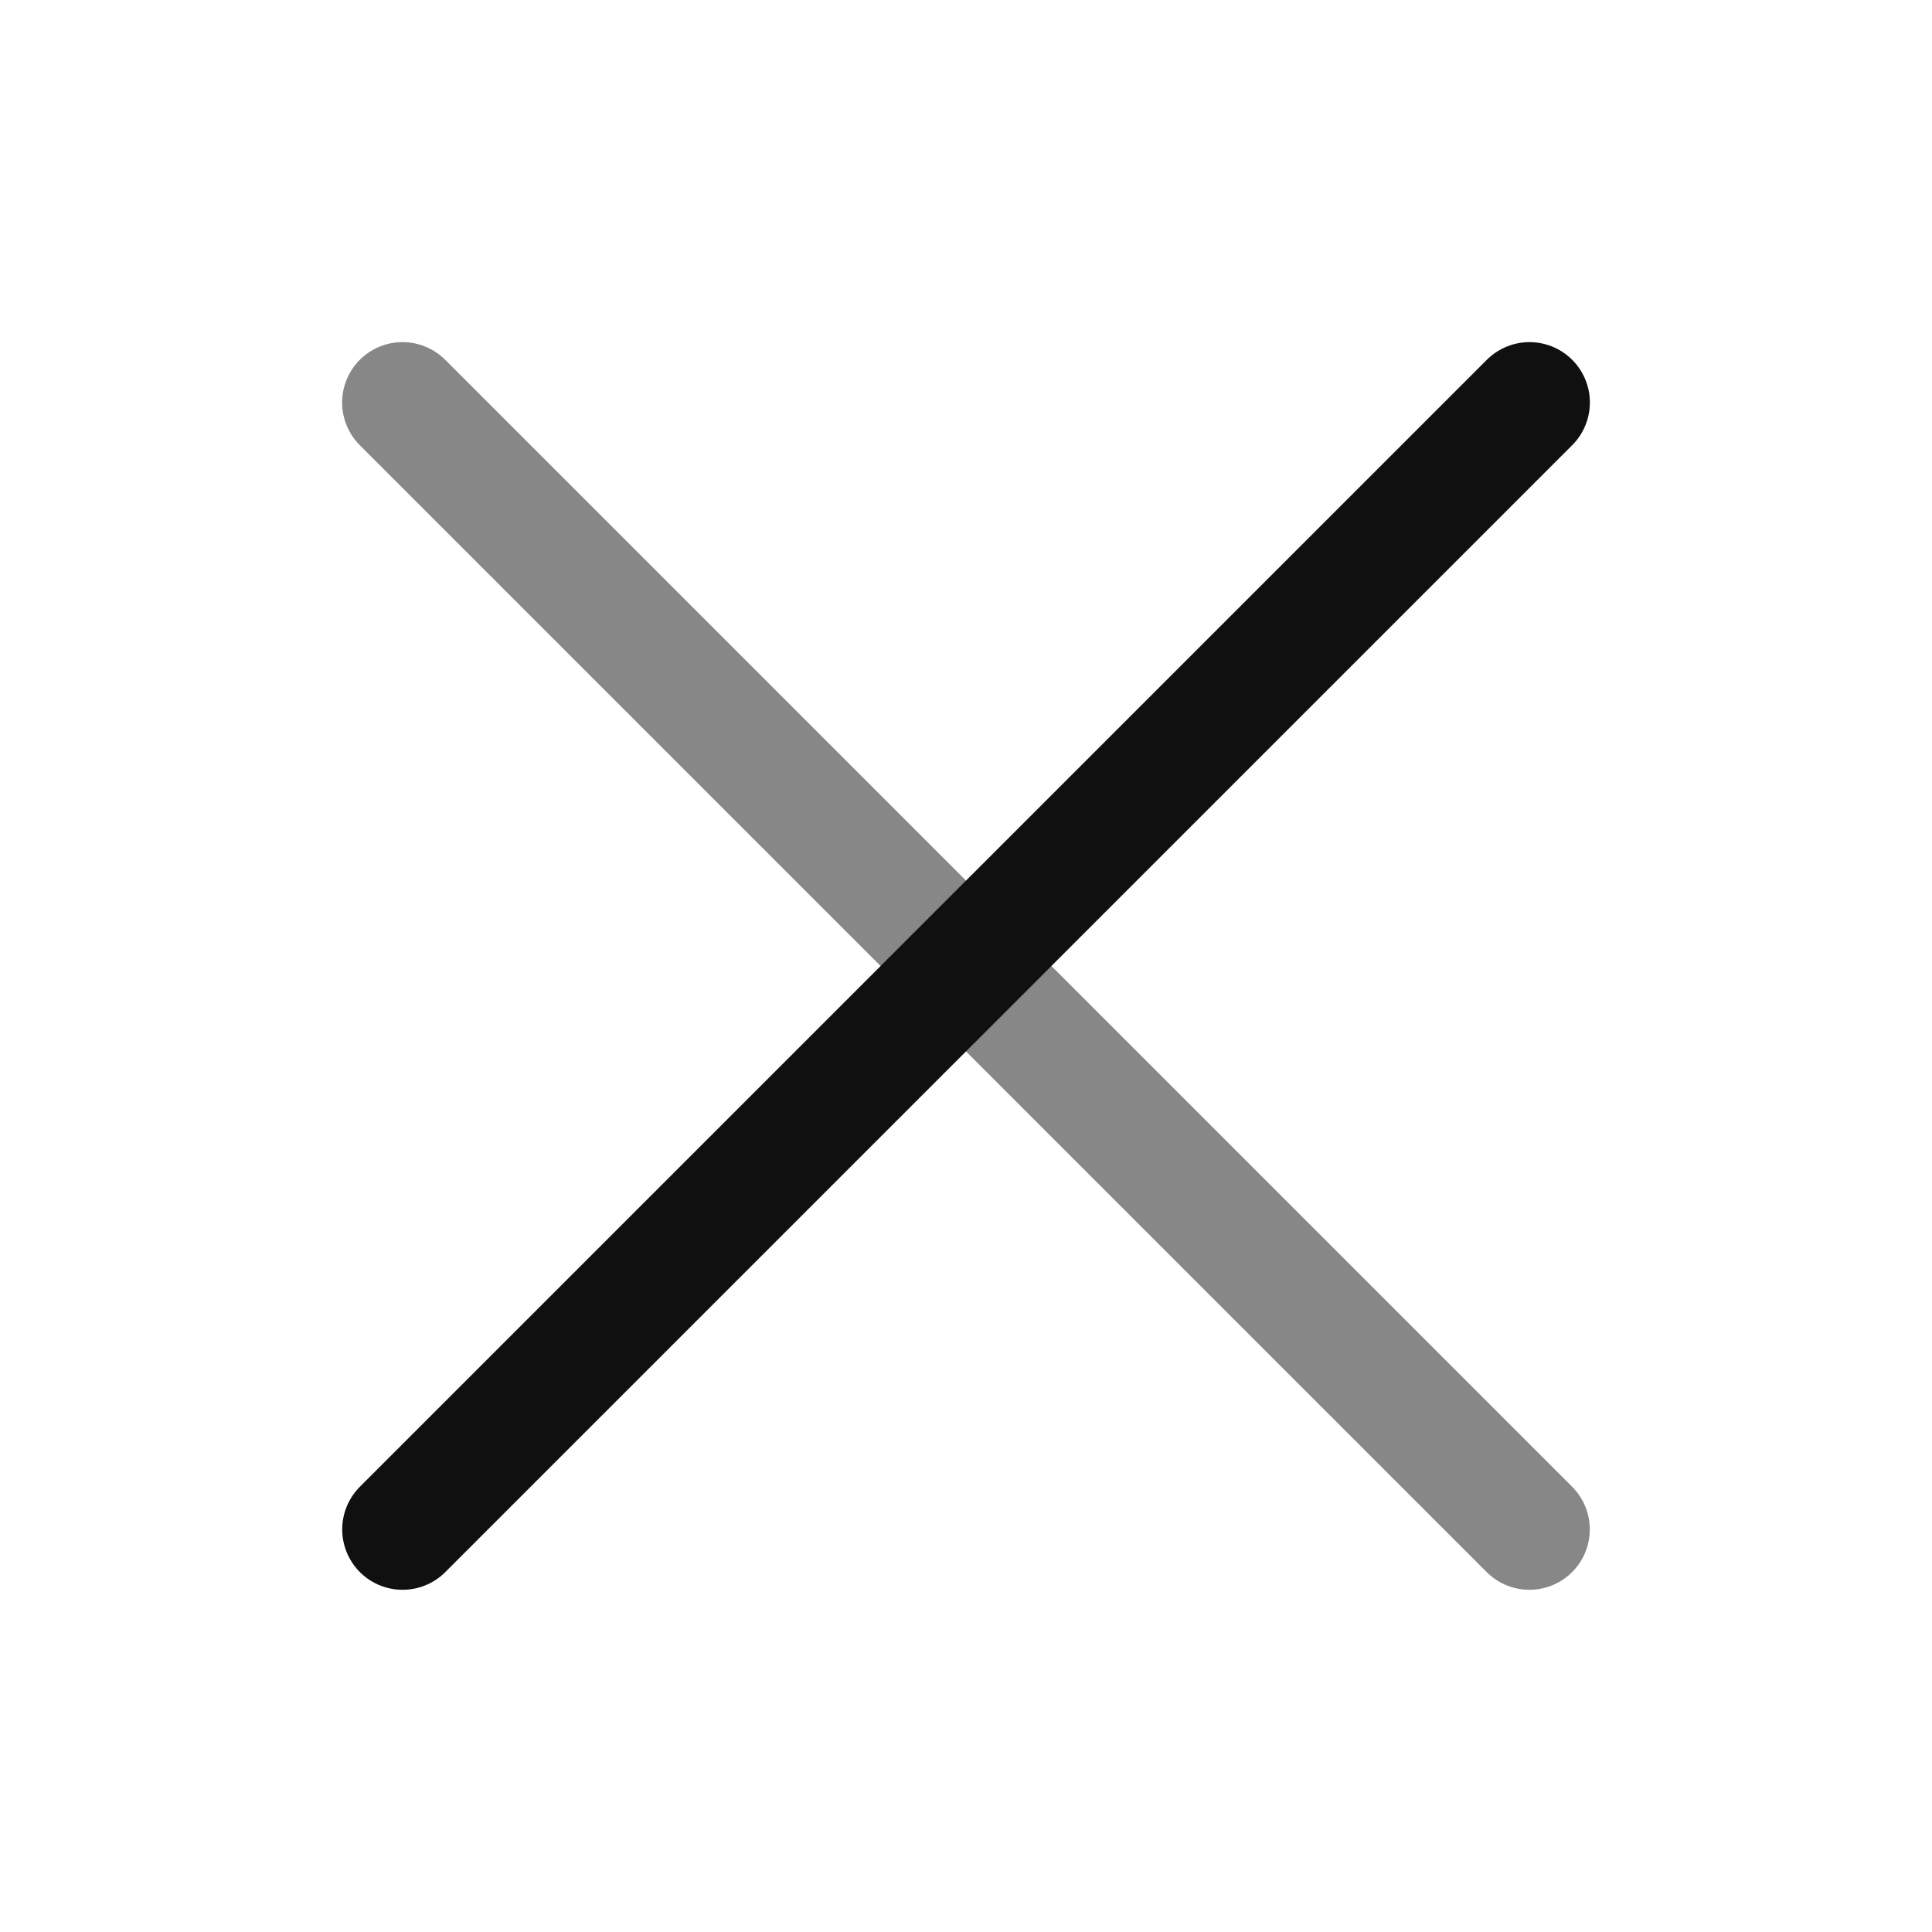
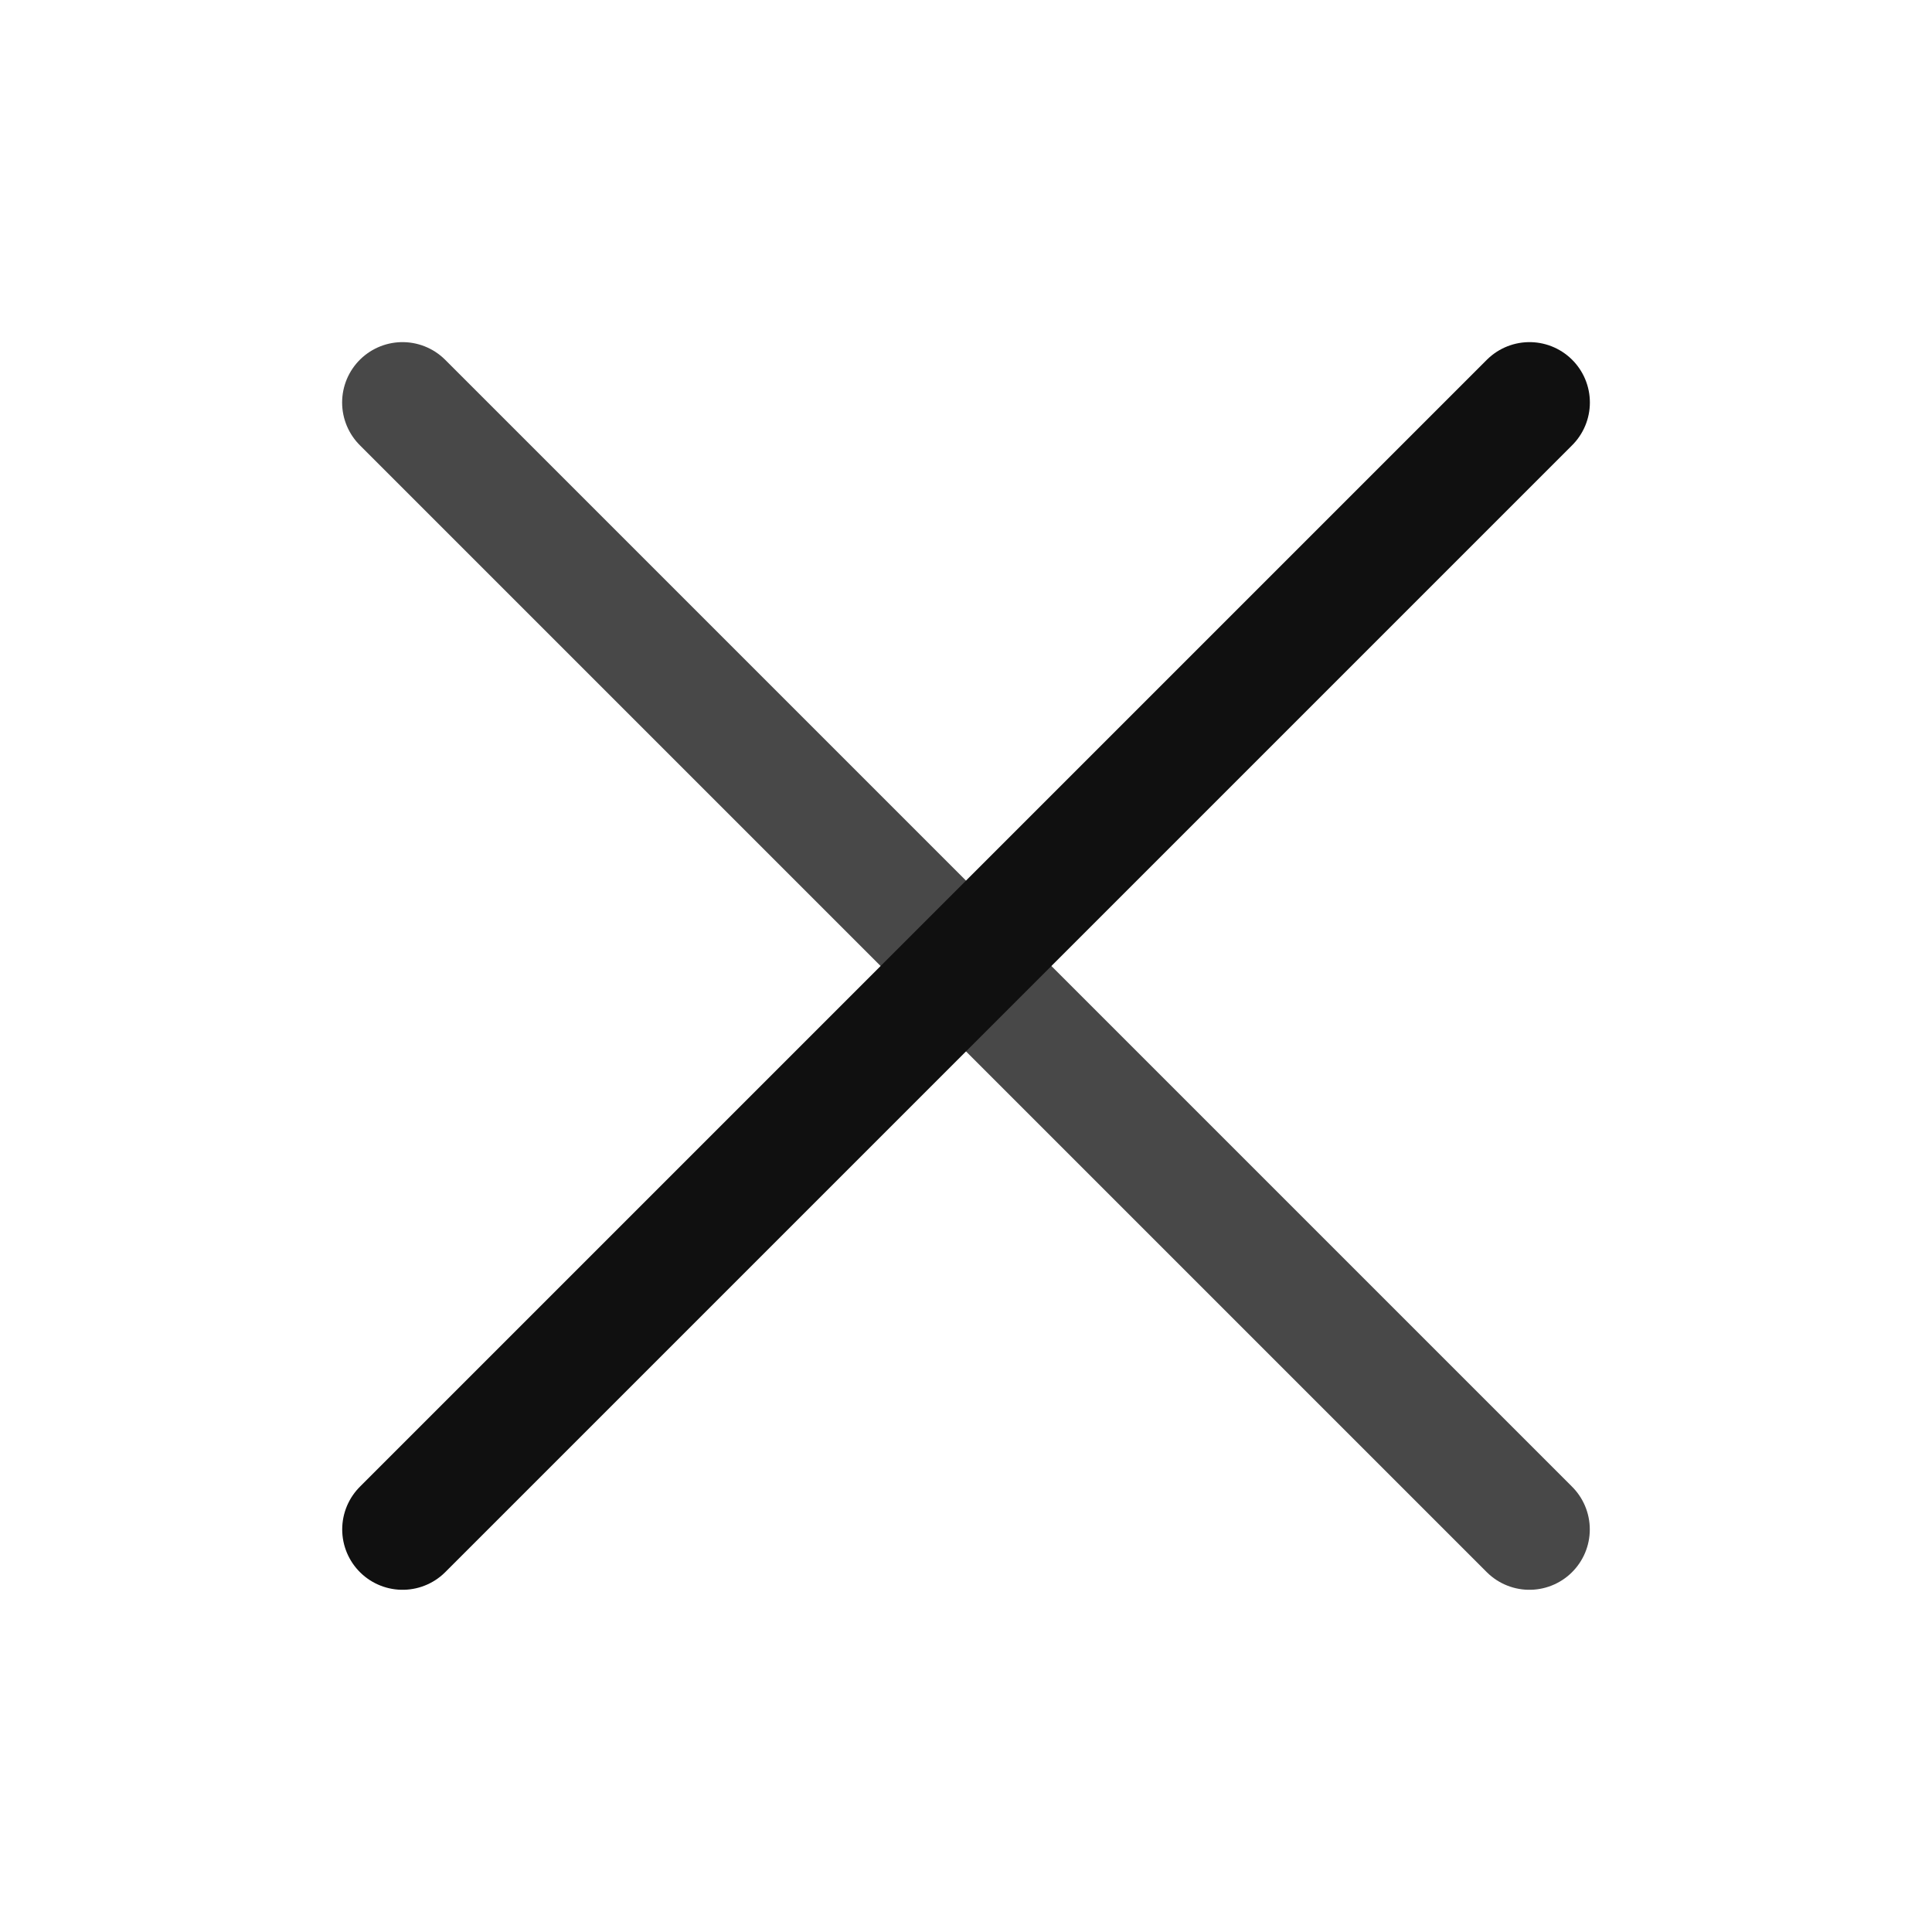
<svg xmlns="http://www.w3.org/2000/svg" width="24" height="24" viewBox="0 0 24 24" fill="none">
-   <path d="M5 5L18.999 18.999" stroke="#878787" stroke-width="1.5" stroke-linecap="round" stroke-linejoin="round" />
+   <path d="M5 5L18.999 18.999" stroke="#484848" stroke-width="1.5" stroke-linecap="round" stroke-linejoin="round" />
  <path d="M5.001 18.999L19 5" stroke="#101010" stroke-width="1.5" stroke-linecap="round" stroke-linejoin="round" />
</svg>
